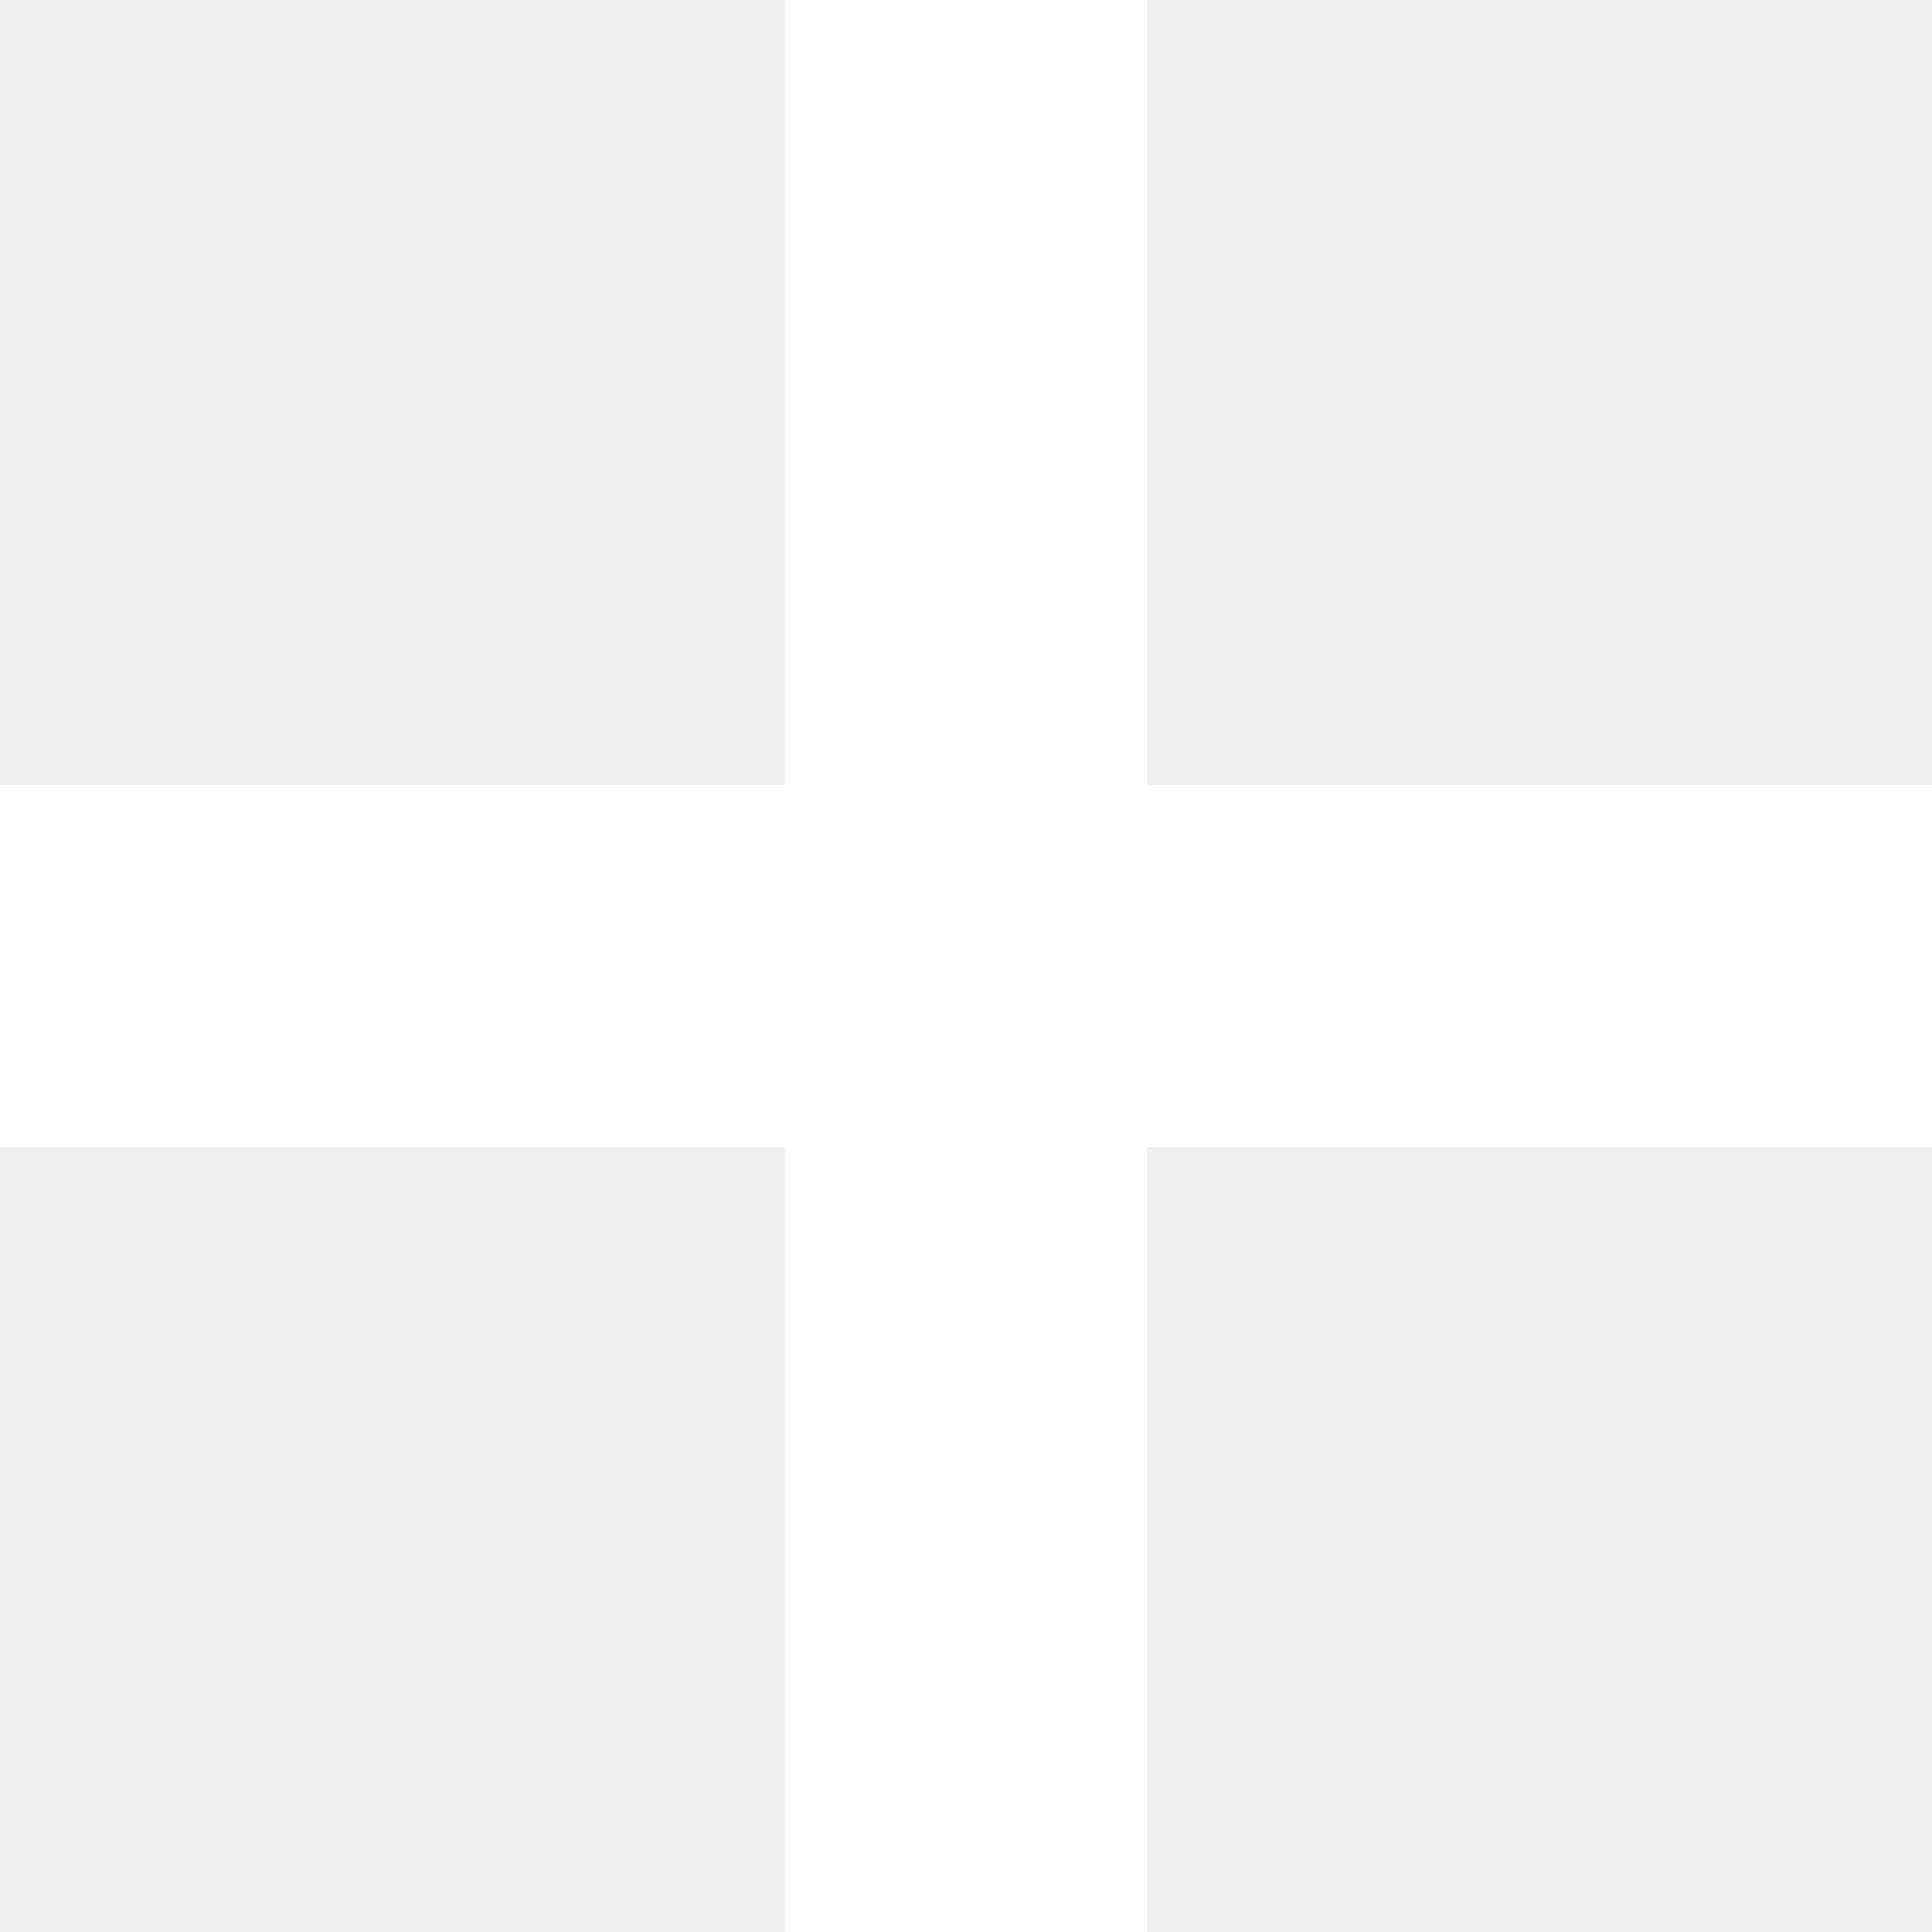
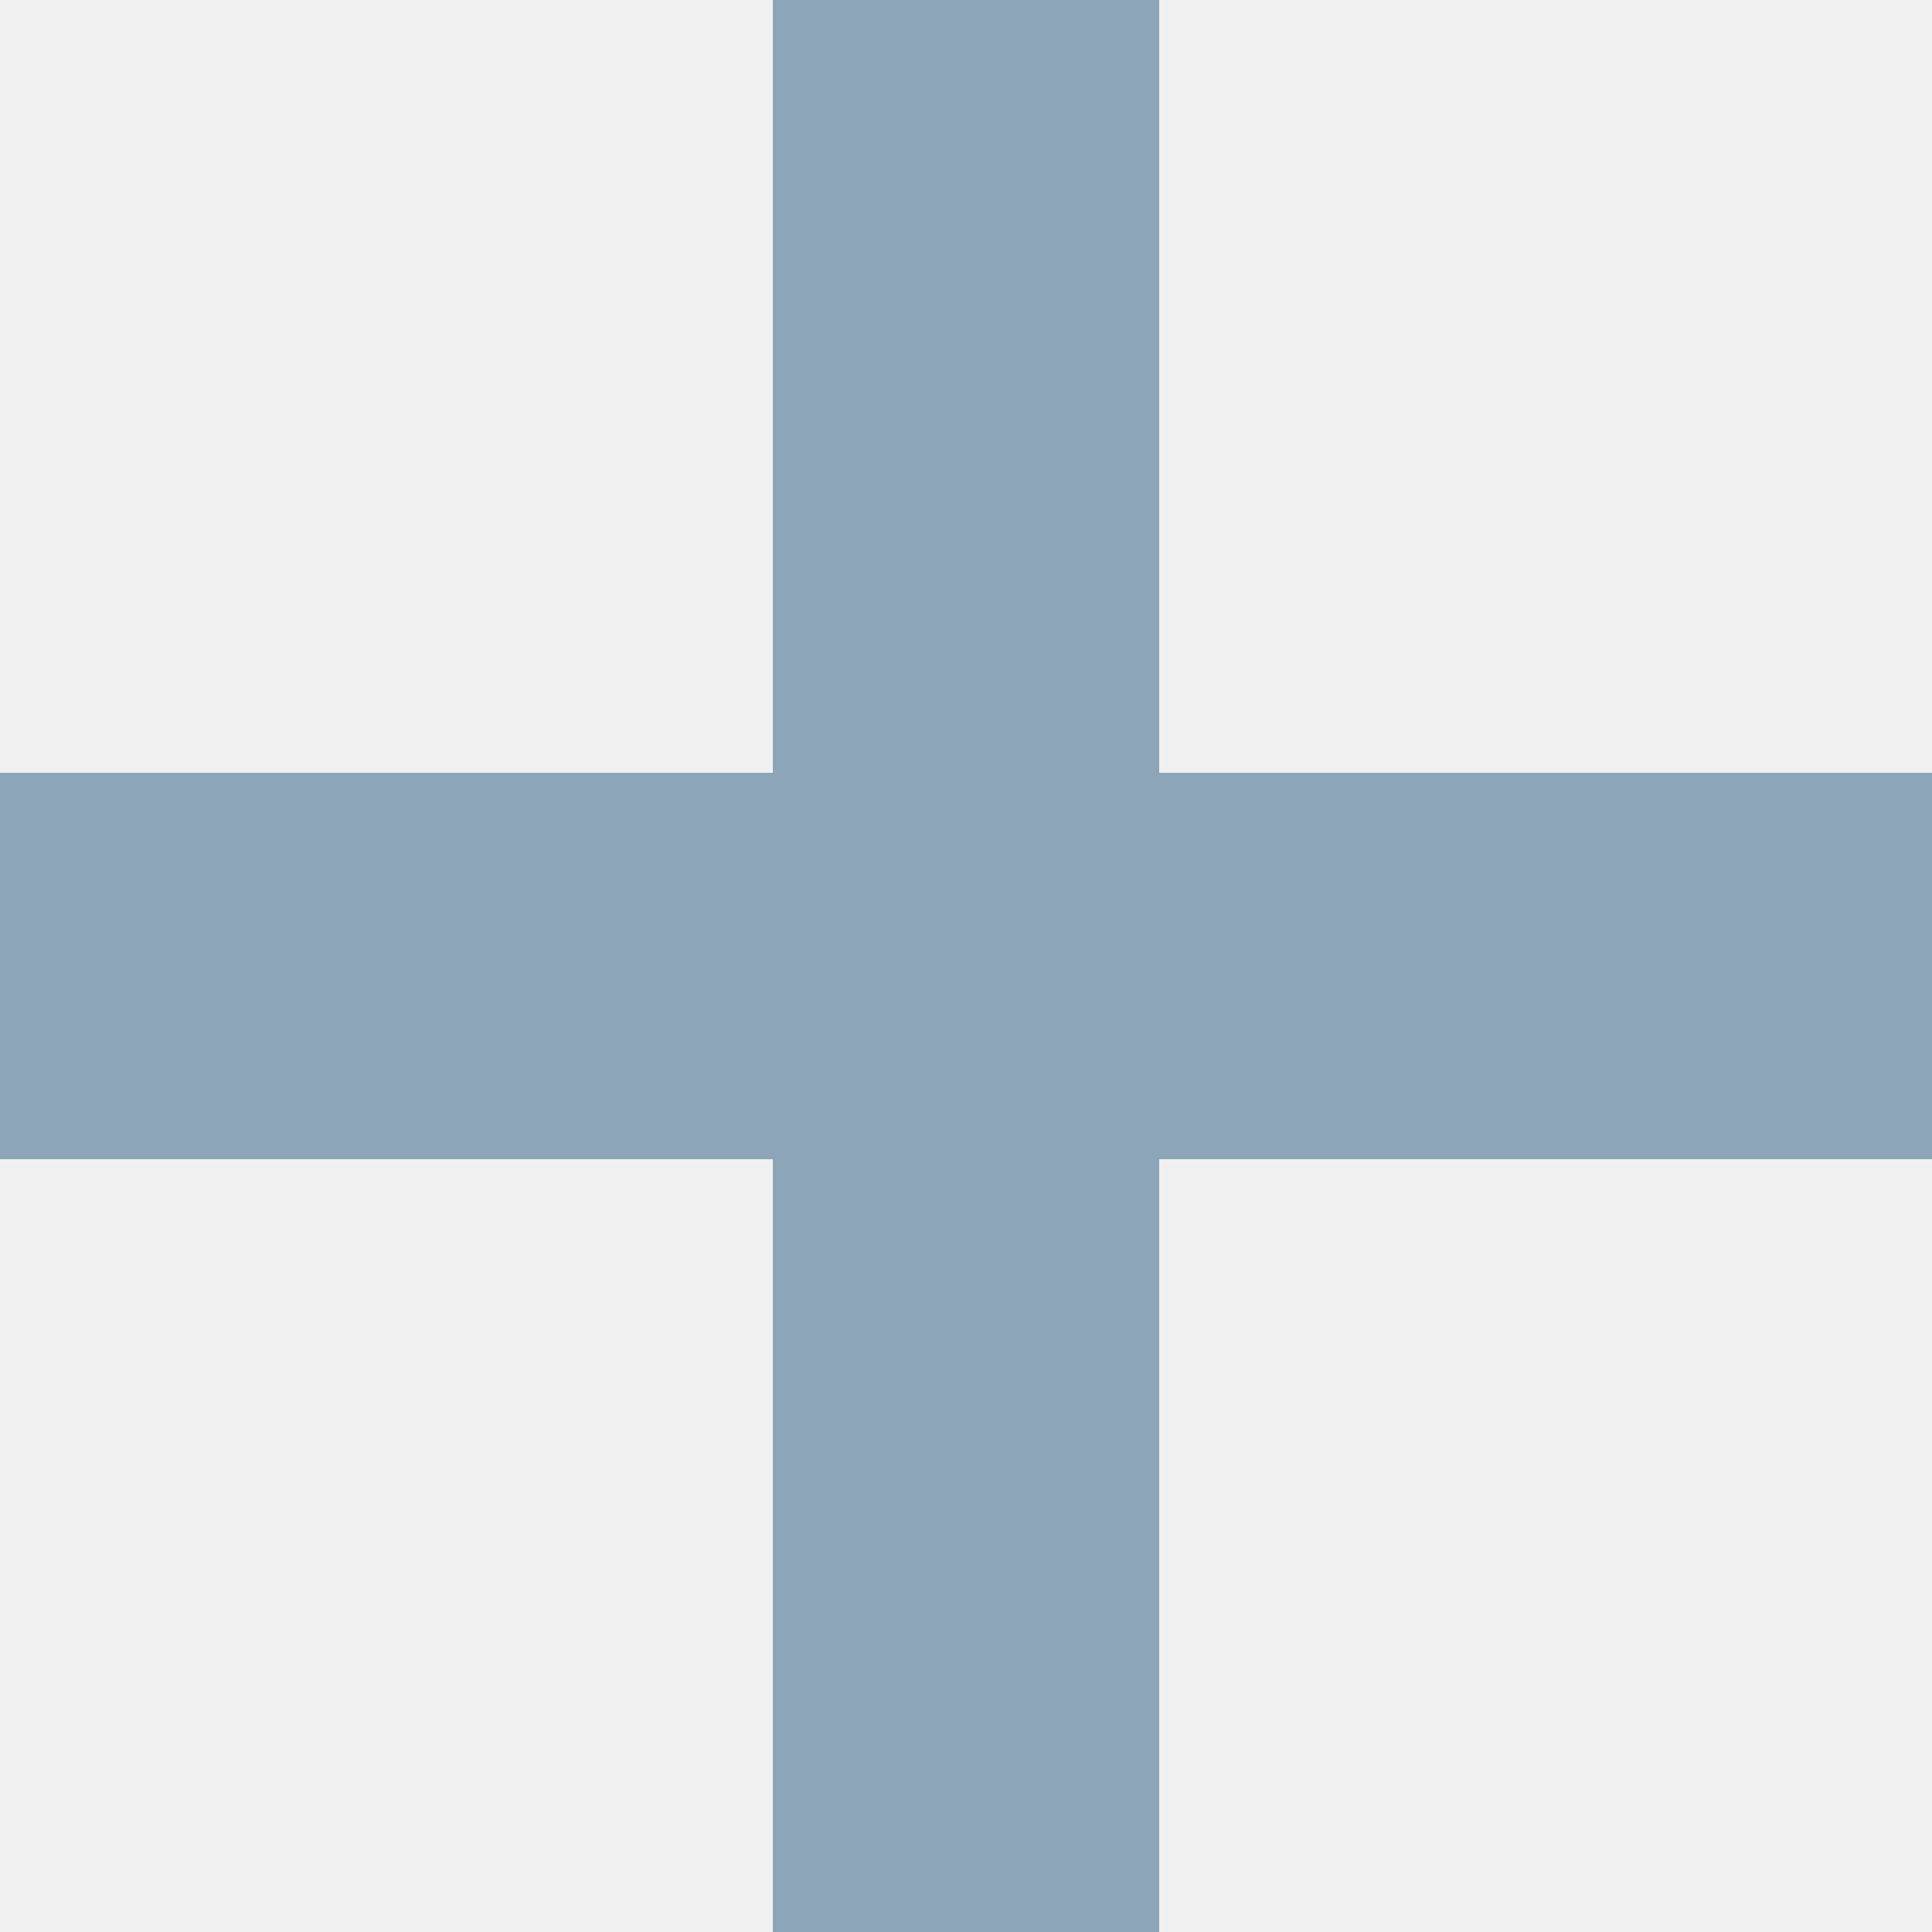
- <svg xmlns="http://www.w3.org/2000/svg" width="16" height="16" viewBox="0 0 16 16" fill="none">
-   <path fill-rule="evenodd" clip-rule="evenodd" d="M9.5 0H6.5V6.5H0V9.5H6.5V16H9.5V9.5H16V6.5H9.5V0Z" fill="white" />
+ <svg xmlns="http://www.w3.org/2000/svg" width="10" height="10" viewBox="0 0 10 10" fill="none">
+   <rect y="4" width="10" height="2" fill="#8DA5B8" />
+   <rect x="6" width="10" height="2" transform="rotate(90 6 0)" fill="#8DA5B8" />
</svg>
